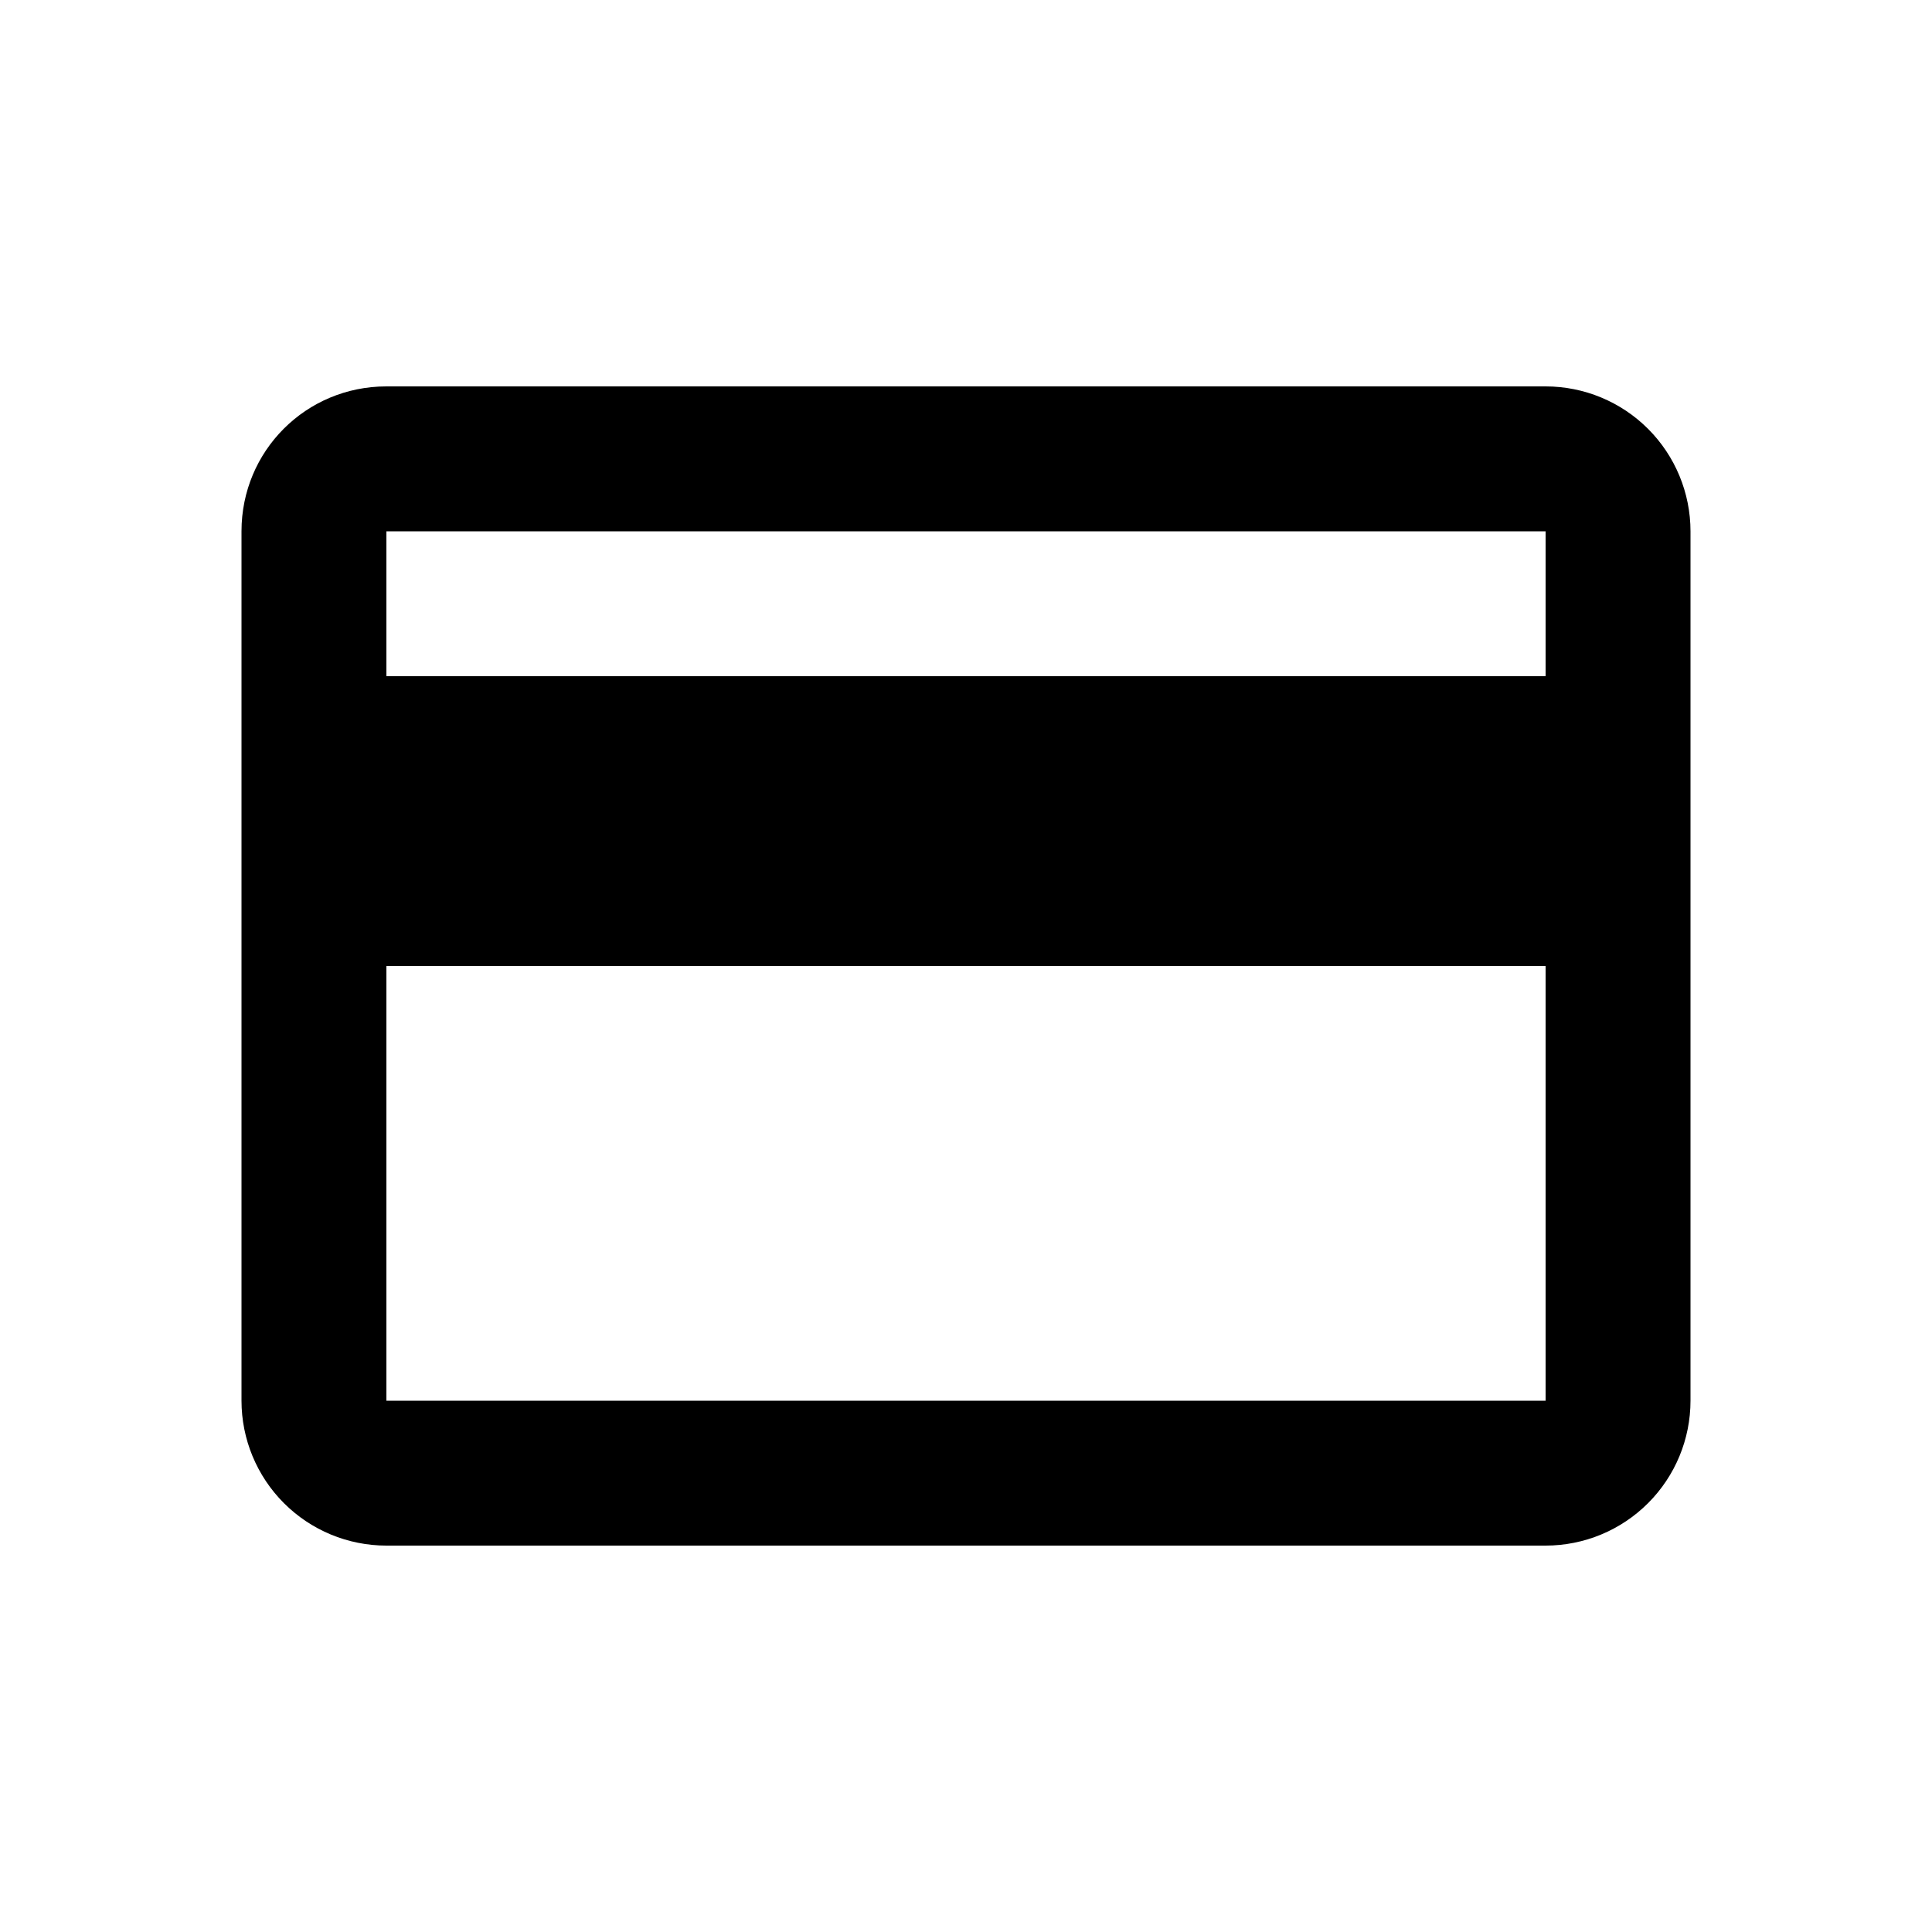
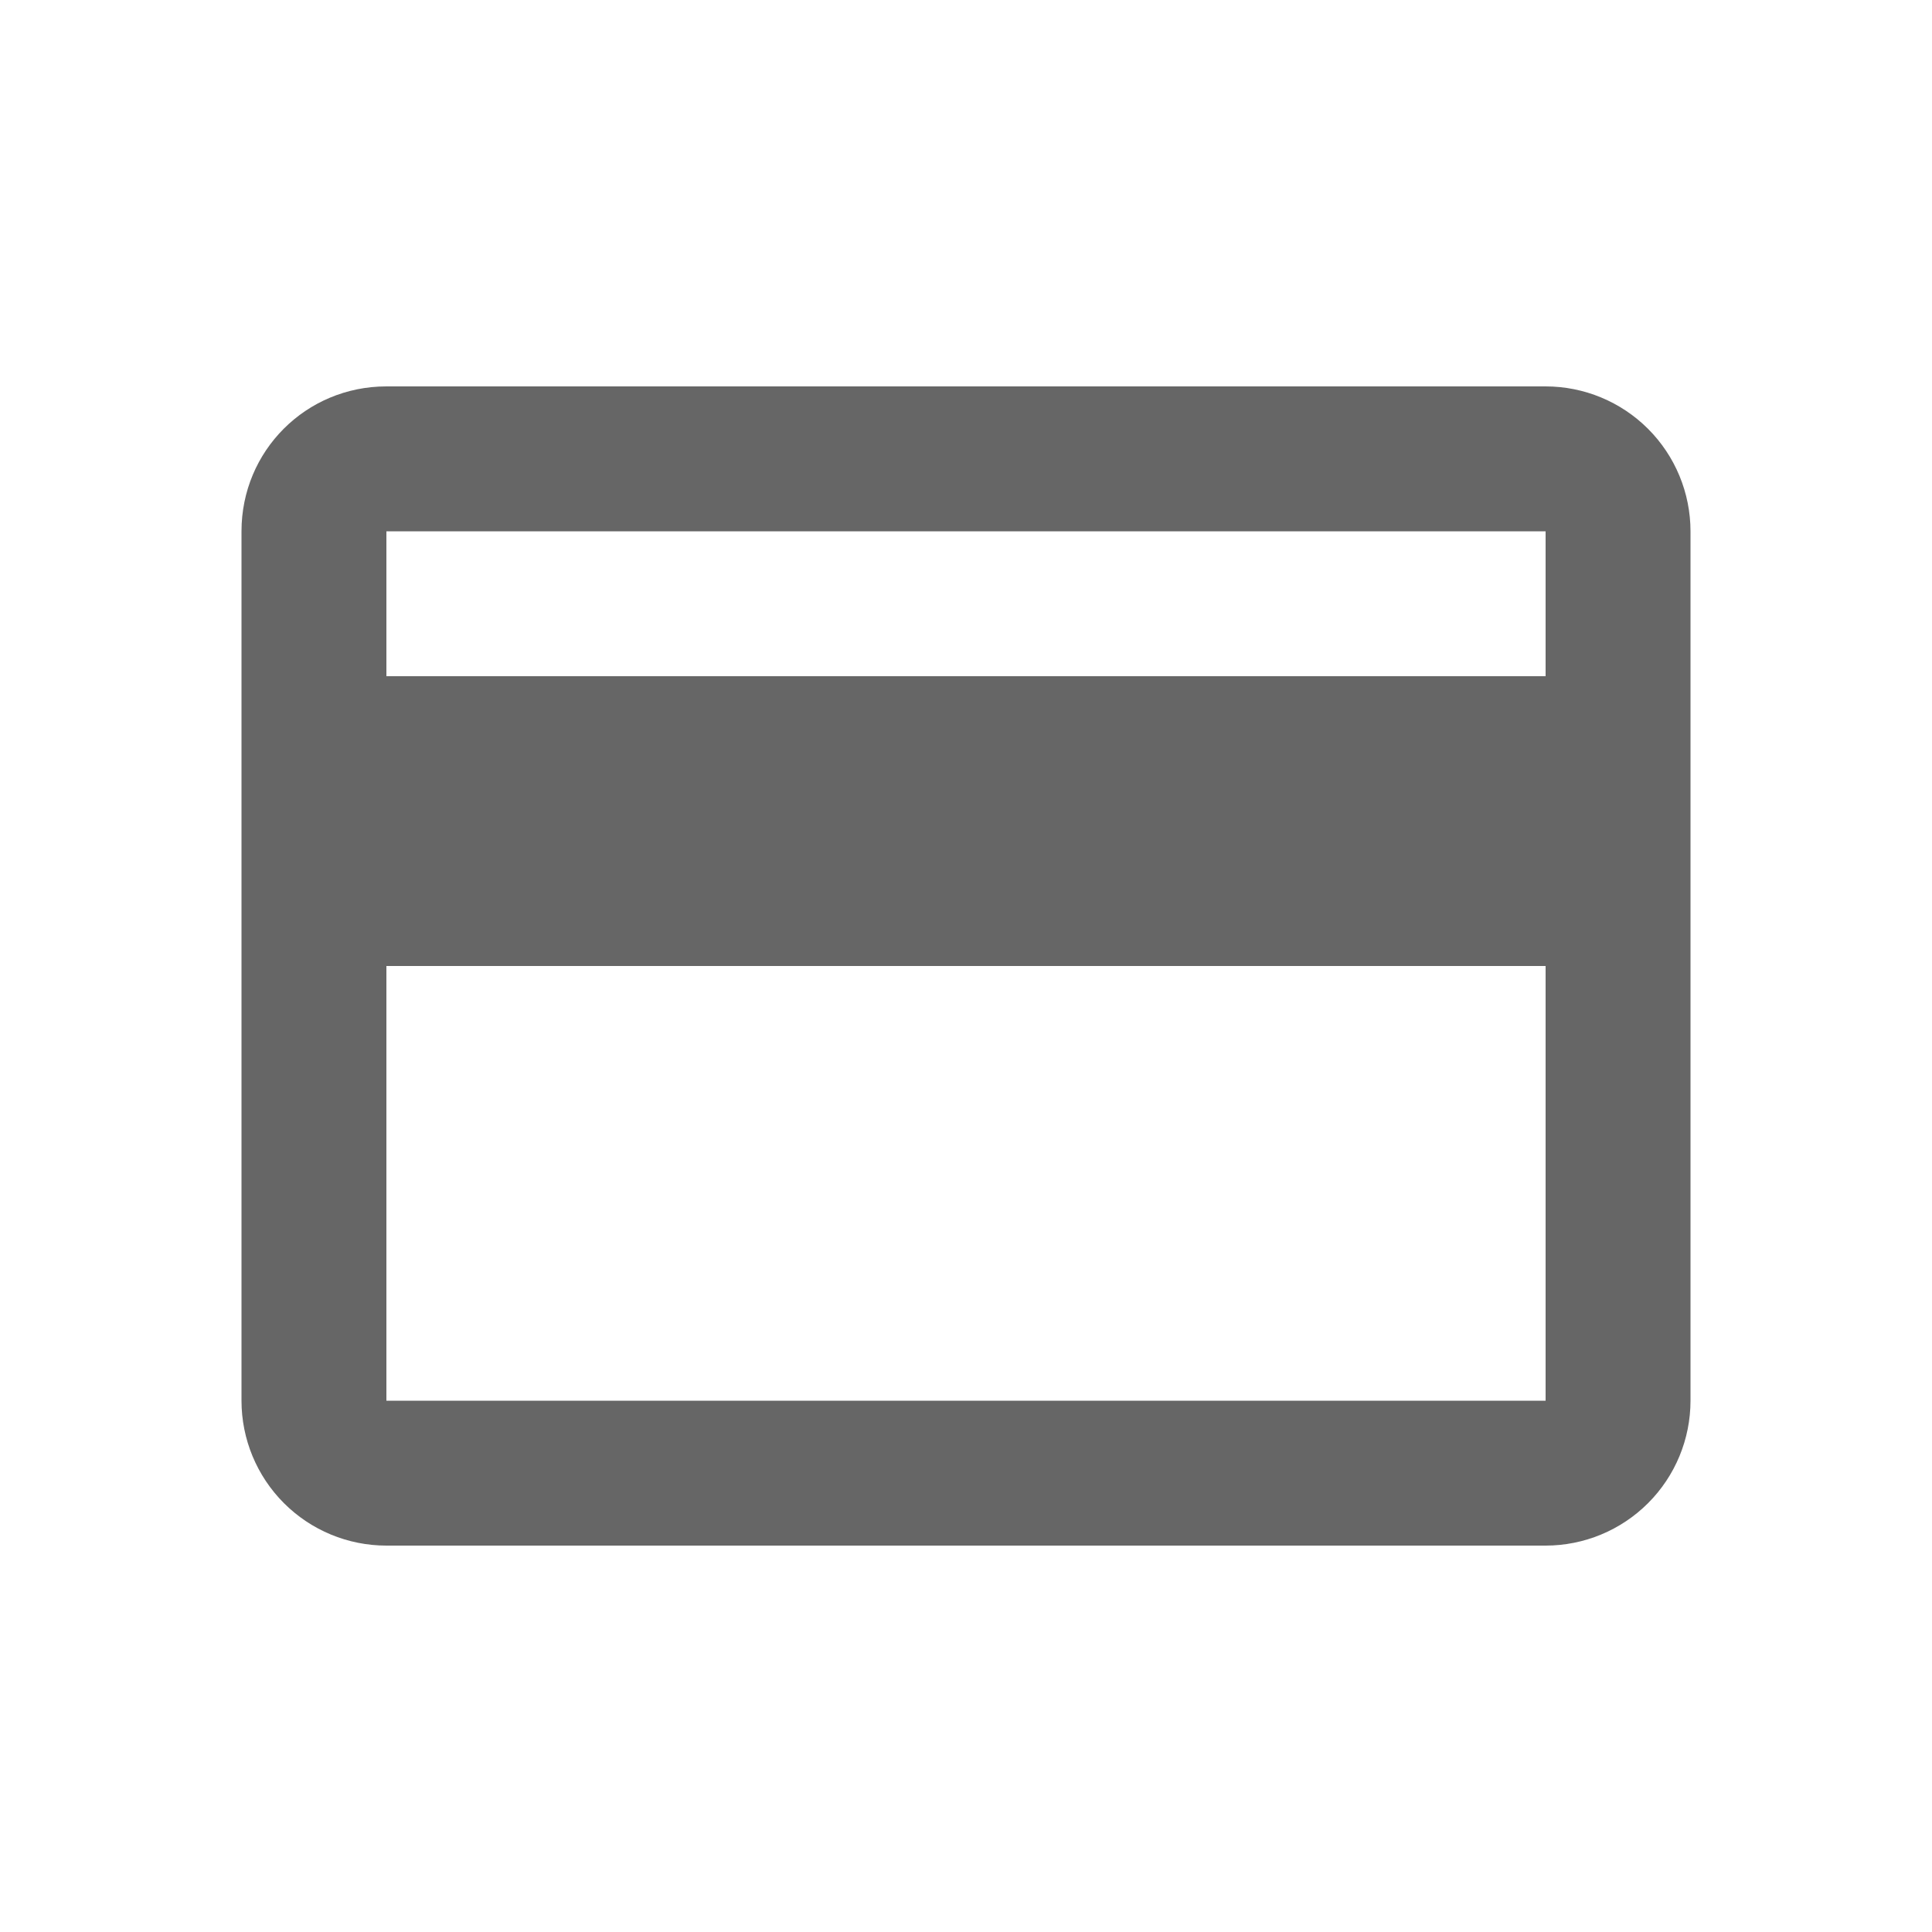
- <svg xmlns="http://www.w3.org/2000/svg" width="32" height="32" viewBox="0 0 32 32" fill="none">
-   <path d="M25.6 11.2H6.4V8.8H25.6M25.6 23.2H6.4V16H25.6M25.6 6.4H6.4C5.068 6.4 4 7.468 4 8.8V23.2C4 23.837 4.253 24.447 4.703 24.897C5.153 25.347 5.763 25.6 6.4 25.6H25.6C26.236 25.6 26.847 25.347 27.297 24.897C27.747 24.447 28 23.837 28 23.2V8.8C28 8.164 27.747 7.553 27.297 7.103C26.847 6.653 26.236 6.4 25.6 6.4Z" fill="black" />
+ <svg xmlns="http://www.w3.org/2000/svg" width="32" height="32" viewBox="0 0 32 32">
+   <path d="M25.6 11.2H6.4V8.8H25.6M25.6 23.2H6.4V16H25.6M25.6 6.4H6.4C5.068 6.4 4 7.468 4 8.8V23.2C4 23.837 4.253 24.447 4.703 24.897C5.153 25.347 5.763 25.6 6.4 25.6H25.6C26.236 25.6 26.847 25.347 27.297 24.897C27.747 24.447 28 23.837 28 23.2V8.8C28 8.164 27.747 7.553 27.297 7.103C26.847 6.653 26.236 6.4 25.6 6.4Z" fill="#666666" />
</svg>
